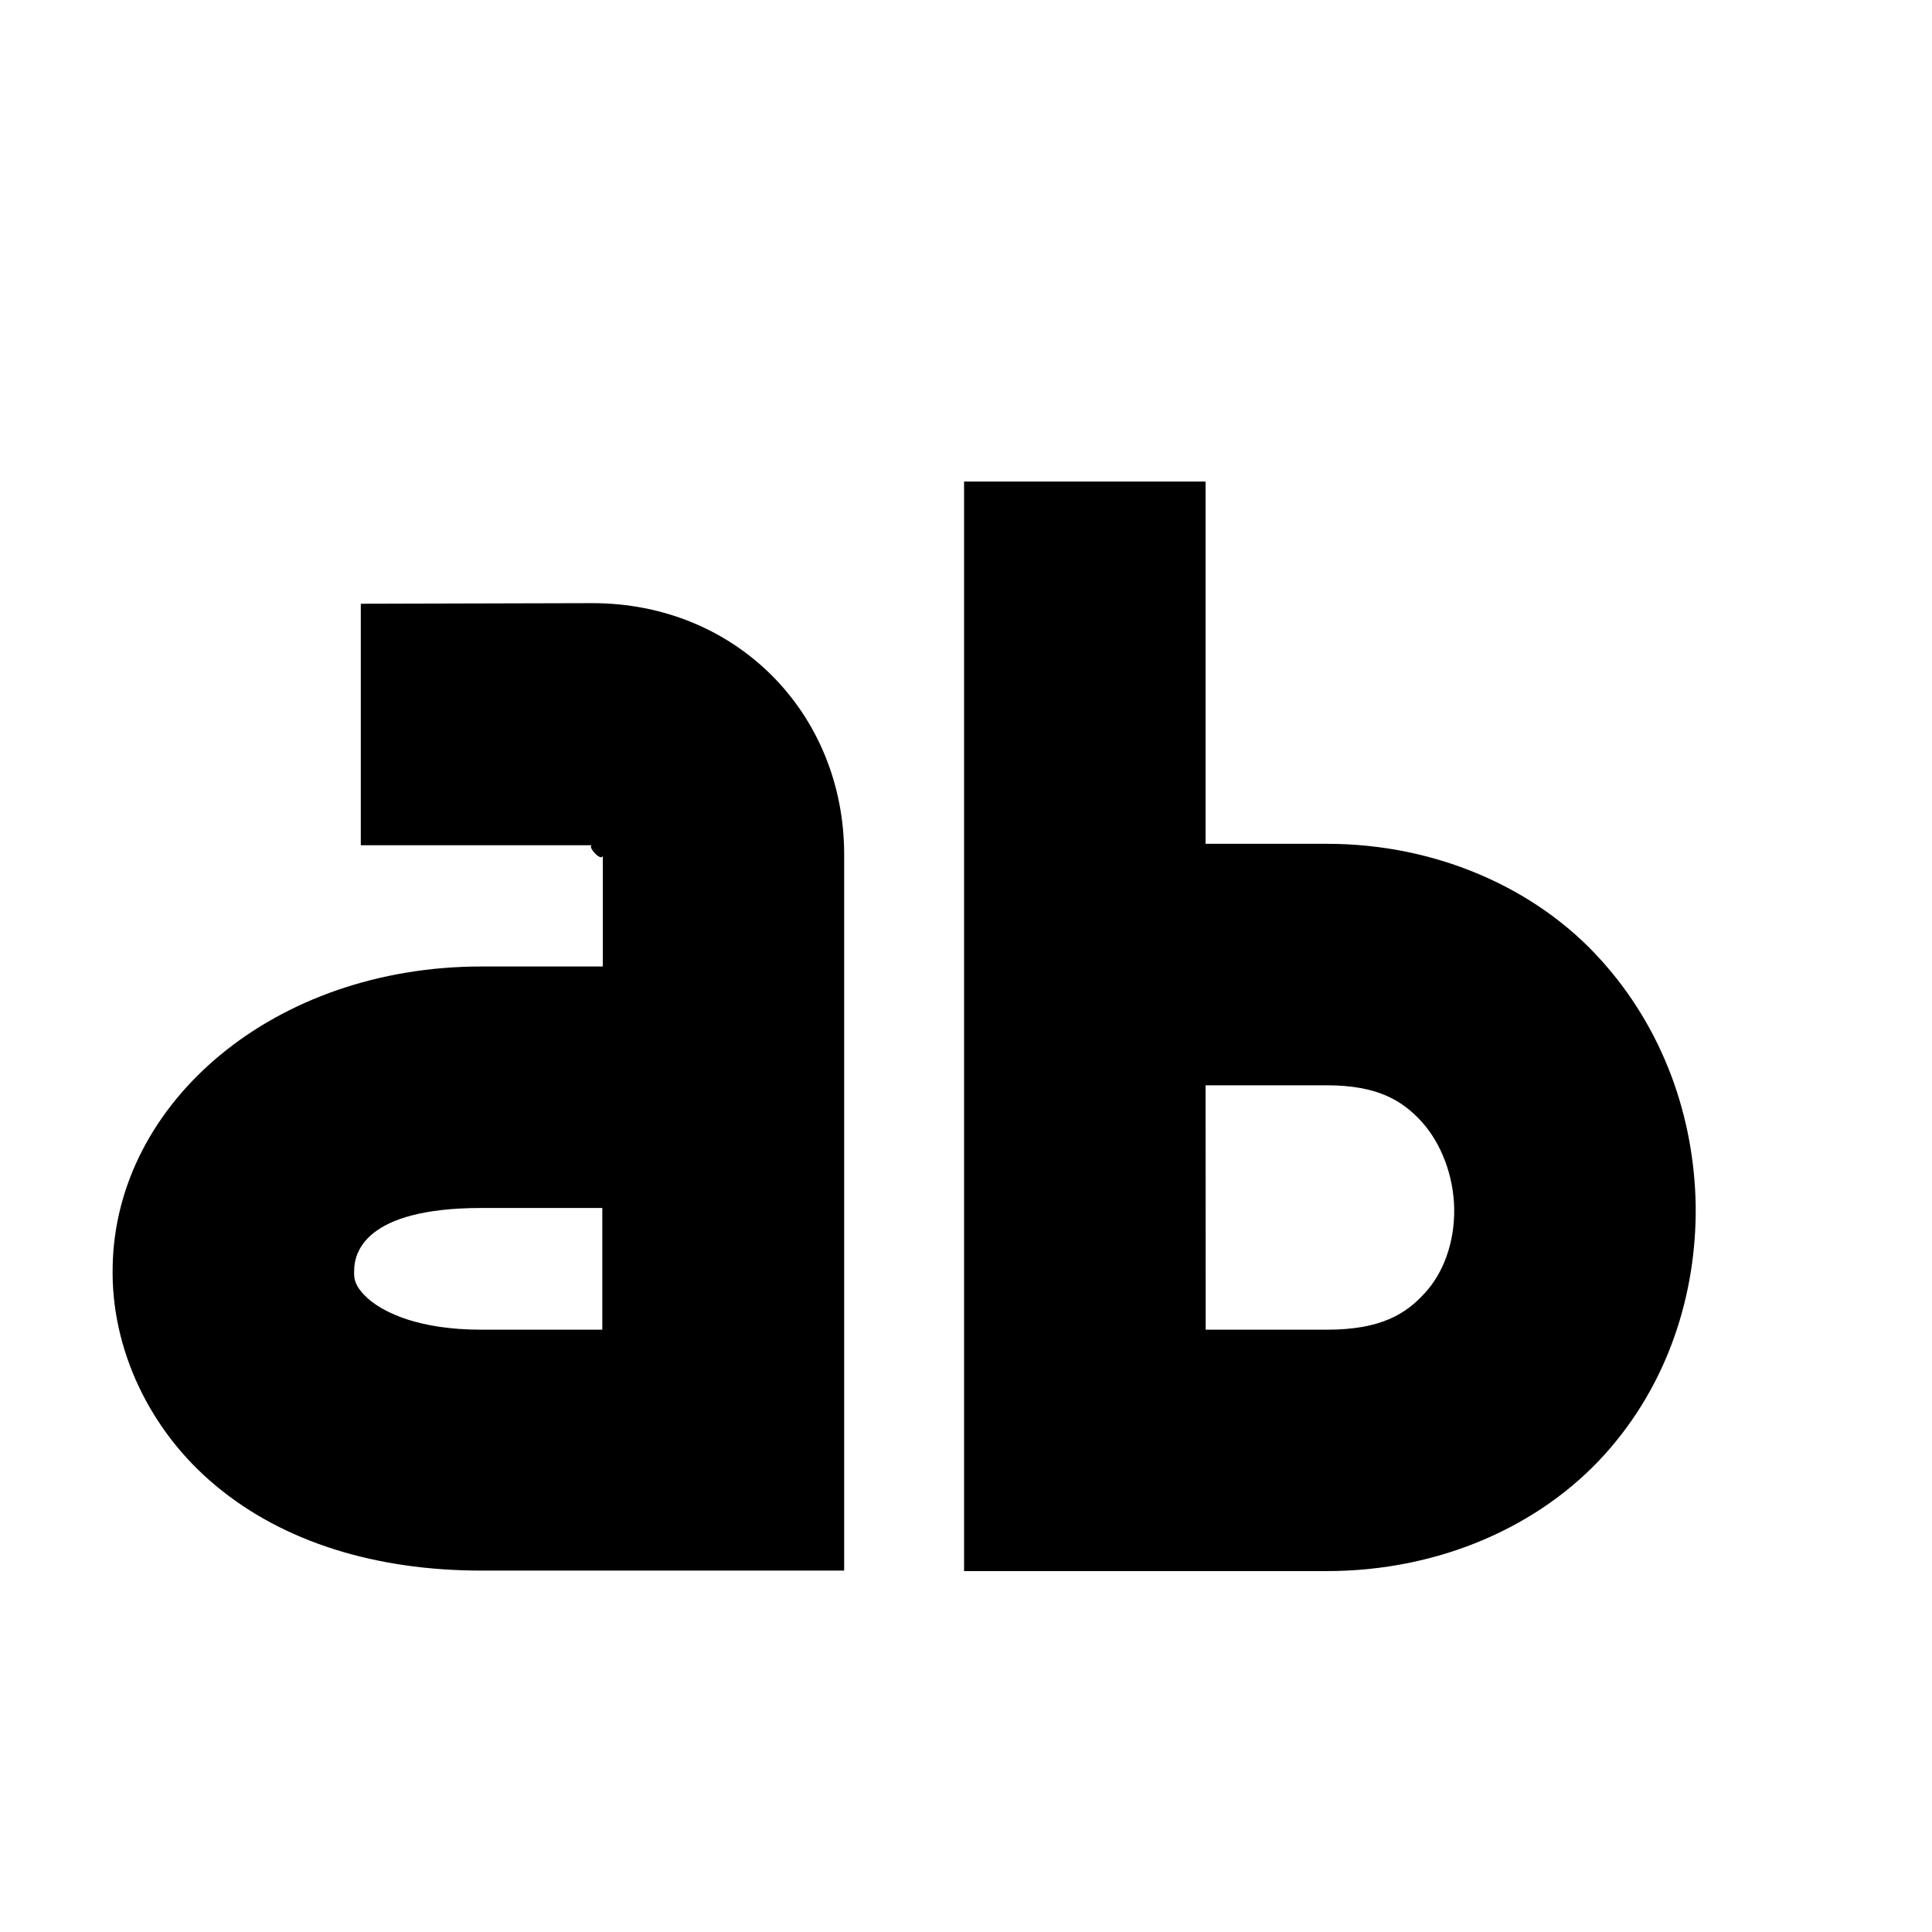
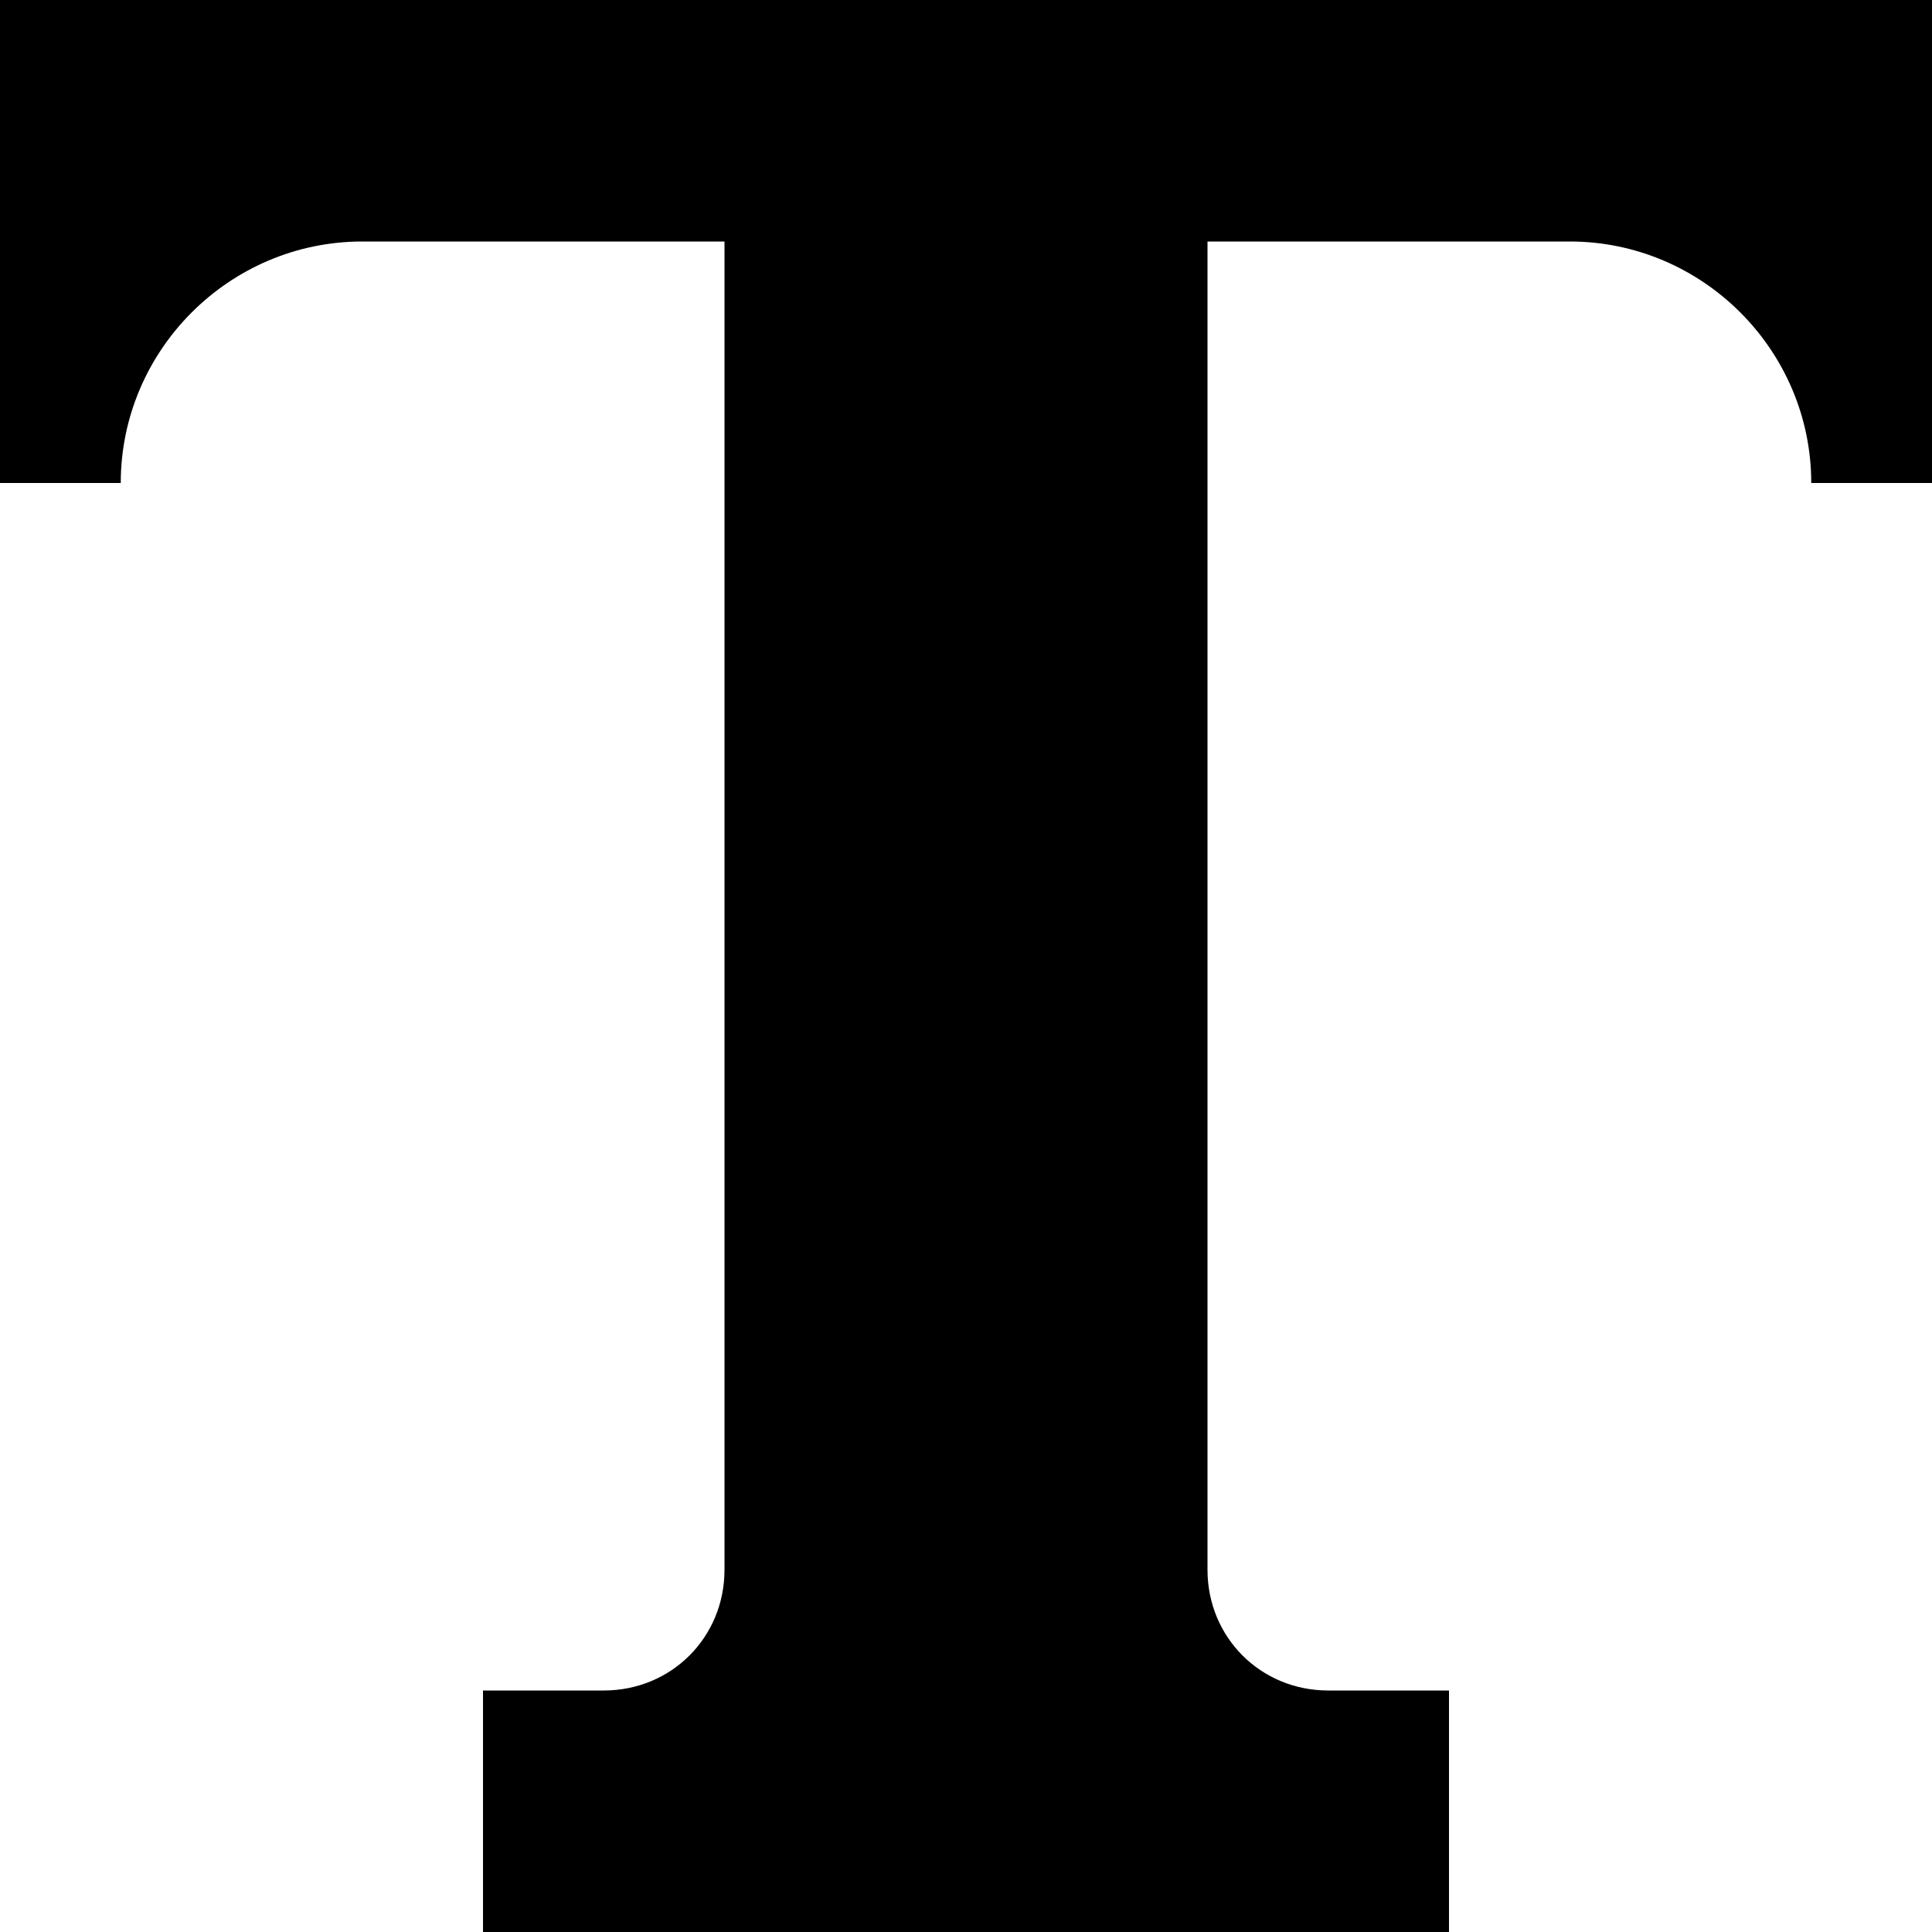
- <svg xmlns="http://www.w3.org/2000/svg" height="16px" viewBox="0 0 16 16" width="16px">
-   <path d="m 7.984 3.988 v 9.023 h 3.004 c 0.938 0 1.766 -0.375 2.297 -0.961 c 0.531 -0.586 0.766 -1.336 0.758 -2.066 c -0.012 -0.73 -0.266 -1.465 -0.793 -2.043 c -0.523 -0.578 -1.344 -0.953 -2.262 -0.953 h -1.004 v -3 z m -4.996 1.012 v 2 h 1.918 c -0.055 0 0.086 0.156 0.086 0.078 v 0.926 h -1.004 c -1.719 0 -3.031 1.125 -3.055 2.484 c -0.016 0.68 0.305 1.363 0.859 1.82 c 0.555 0.461 1.316 0.699 2.195 0.699 h 3.004 v -5.93 c 0 -1.168 -0.891 -2.082 -2.086 -2.082 z m 6.996 3.988 h 1.004 c 0.418 0 0.625 0.125 0.785 0.301 c 0.16 0.176 0.266 0.445 0.27 0.723 c 0.004 0.277 -0.09 0.531 -0.242 0.695 c -0.152 0.168 -0.355 0.305 -0.812 0.305 h -1.004 z m -5.996 1.016 h 1 v 1.008 h -1 c -0.52 0 -0.797 -0.141 -0.922 -0.242 c -0.125 -0.105 -0.137 -0.176 -0.133 -0.246 c 0 -0.145 0.082 -0.52 1.055 -0.52 z m 0 0" fill="#000000" />
+ <svg xmlns="http://www.w3.org/2000/svg" width="8" height="8" viewBox="0 0 8 8">
+   <path d="M0 0v2h.5c0-.55.45-1 1-1h1.5v5.5c0 .28-.22.5-.5.5h-.5v1h4v-1h-.5c-.28 0-.5-.22-.5-.5v-5.5h1.5c.55 0 1 .45 1 1h.5v-2h-8z" />
</svg>
